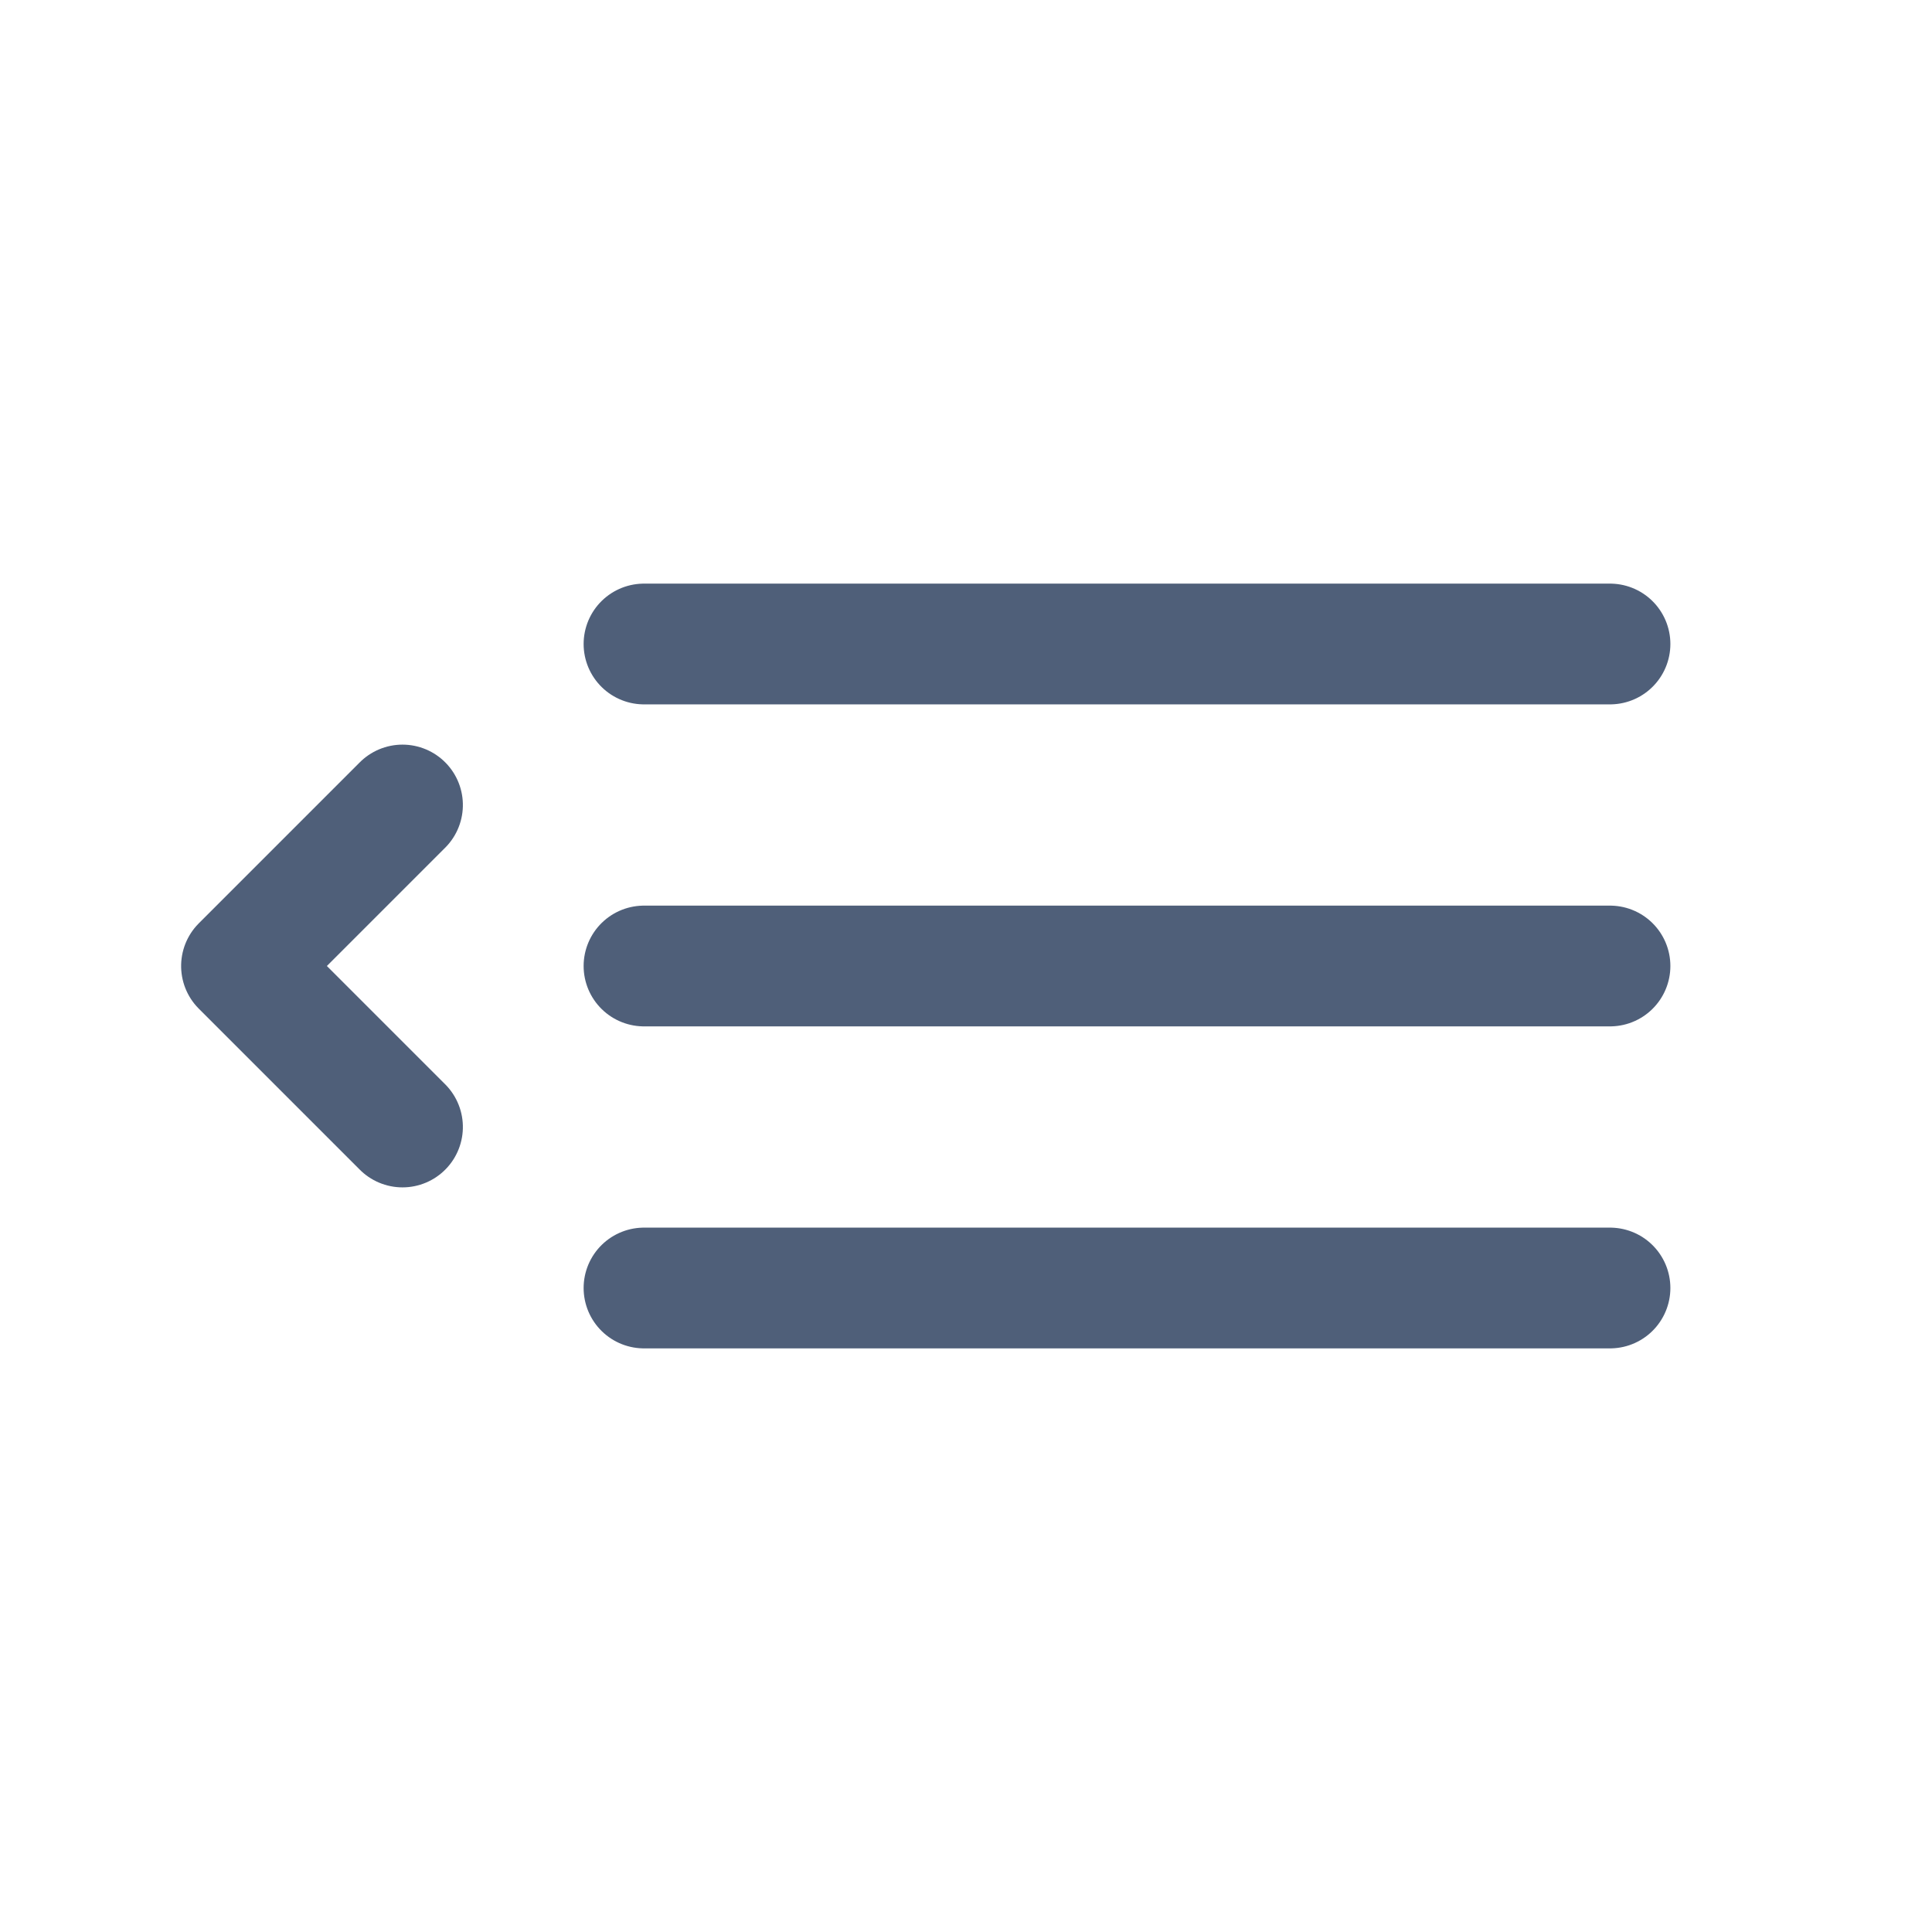
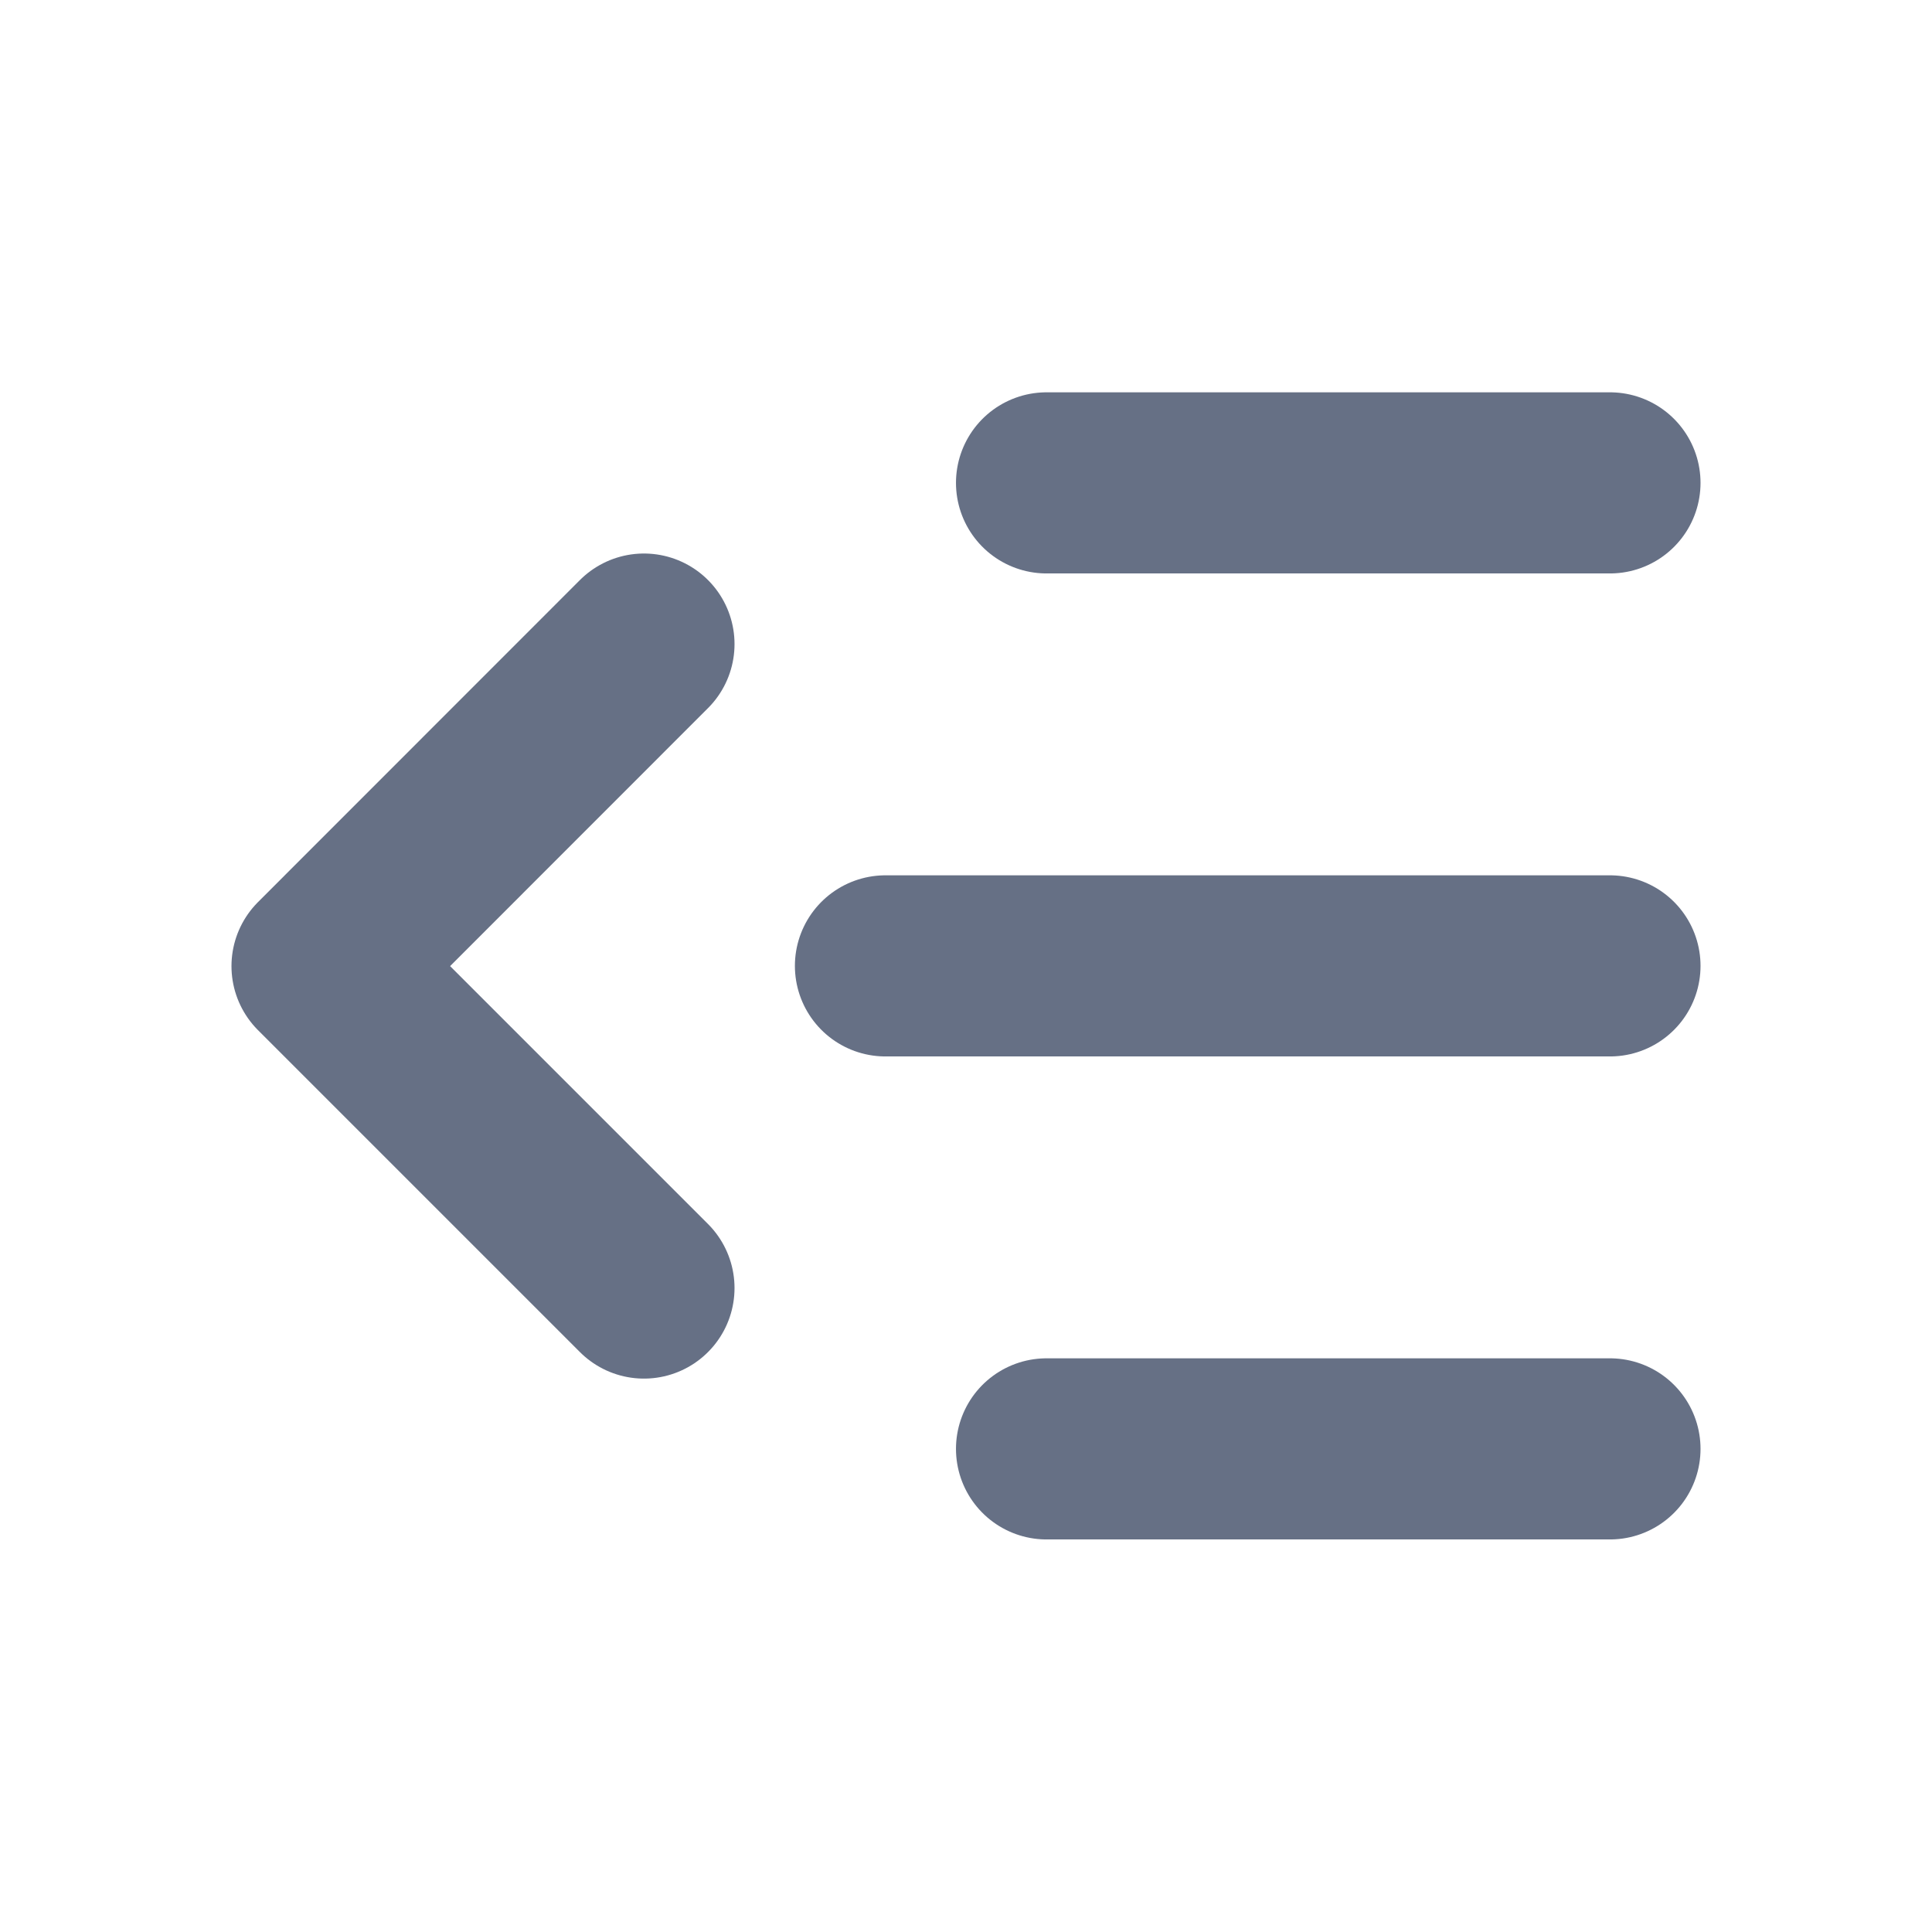
- <svg xmlns="http://www.w3.org/2000/svg" width="24" height="24" viewBox="0 0 24 24">
-   <g fill="none" fill-rule="evenodd" stroke="#4F5F79" stroke-linecap="round" stroke-linejoin="round" stroke-width="1.5">
-     <path d="M6 11L4 13 2 11" transform="rotate(90 4 12)" />
-     <g>
-       <path d="M0 .5L12 .5M0 4.5L12 4.5M0 8.5L12 8.5" transform="translate(8 7.5)" />
-     </g>
-   </g>
+ <svg xmlns="http://www.w3.org/2000/svg" width="16" height="16" viewBox="0 0 16 16" fill="none">
+   <path d="M13.333 3.999H8.667" stroke="#667085" stroke-width="1.5" stroke-linecap="round" stroke-linejoin="round" />
+   <path d="M13.333 7.999H7.333" stroke="#667085" stroke-width="1.5" stroke-linecap="round" stroke-linejoin="round" />
+   <path d="M13.333 11.999H8.667" stroke="#667085" stroke-width="1.5" stroke-linecap="round" stroke-linejoin="round" />
+   <path d="M5.333 5.334L2.667 8.001L5.333 10.667" stroke="#667085" stroke-width="1.5" stroke-linecap="round" stroke-linejoin="round" />
</svg>
